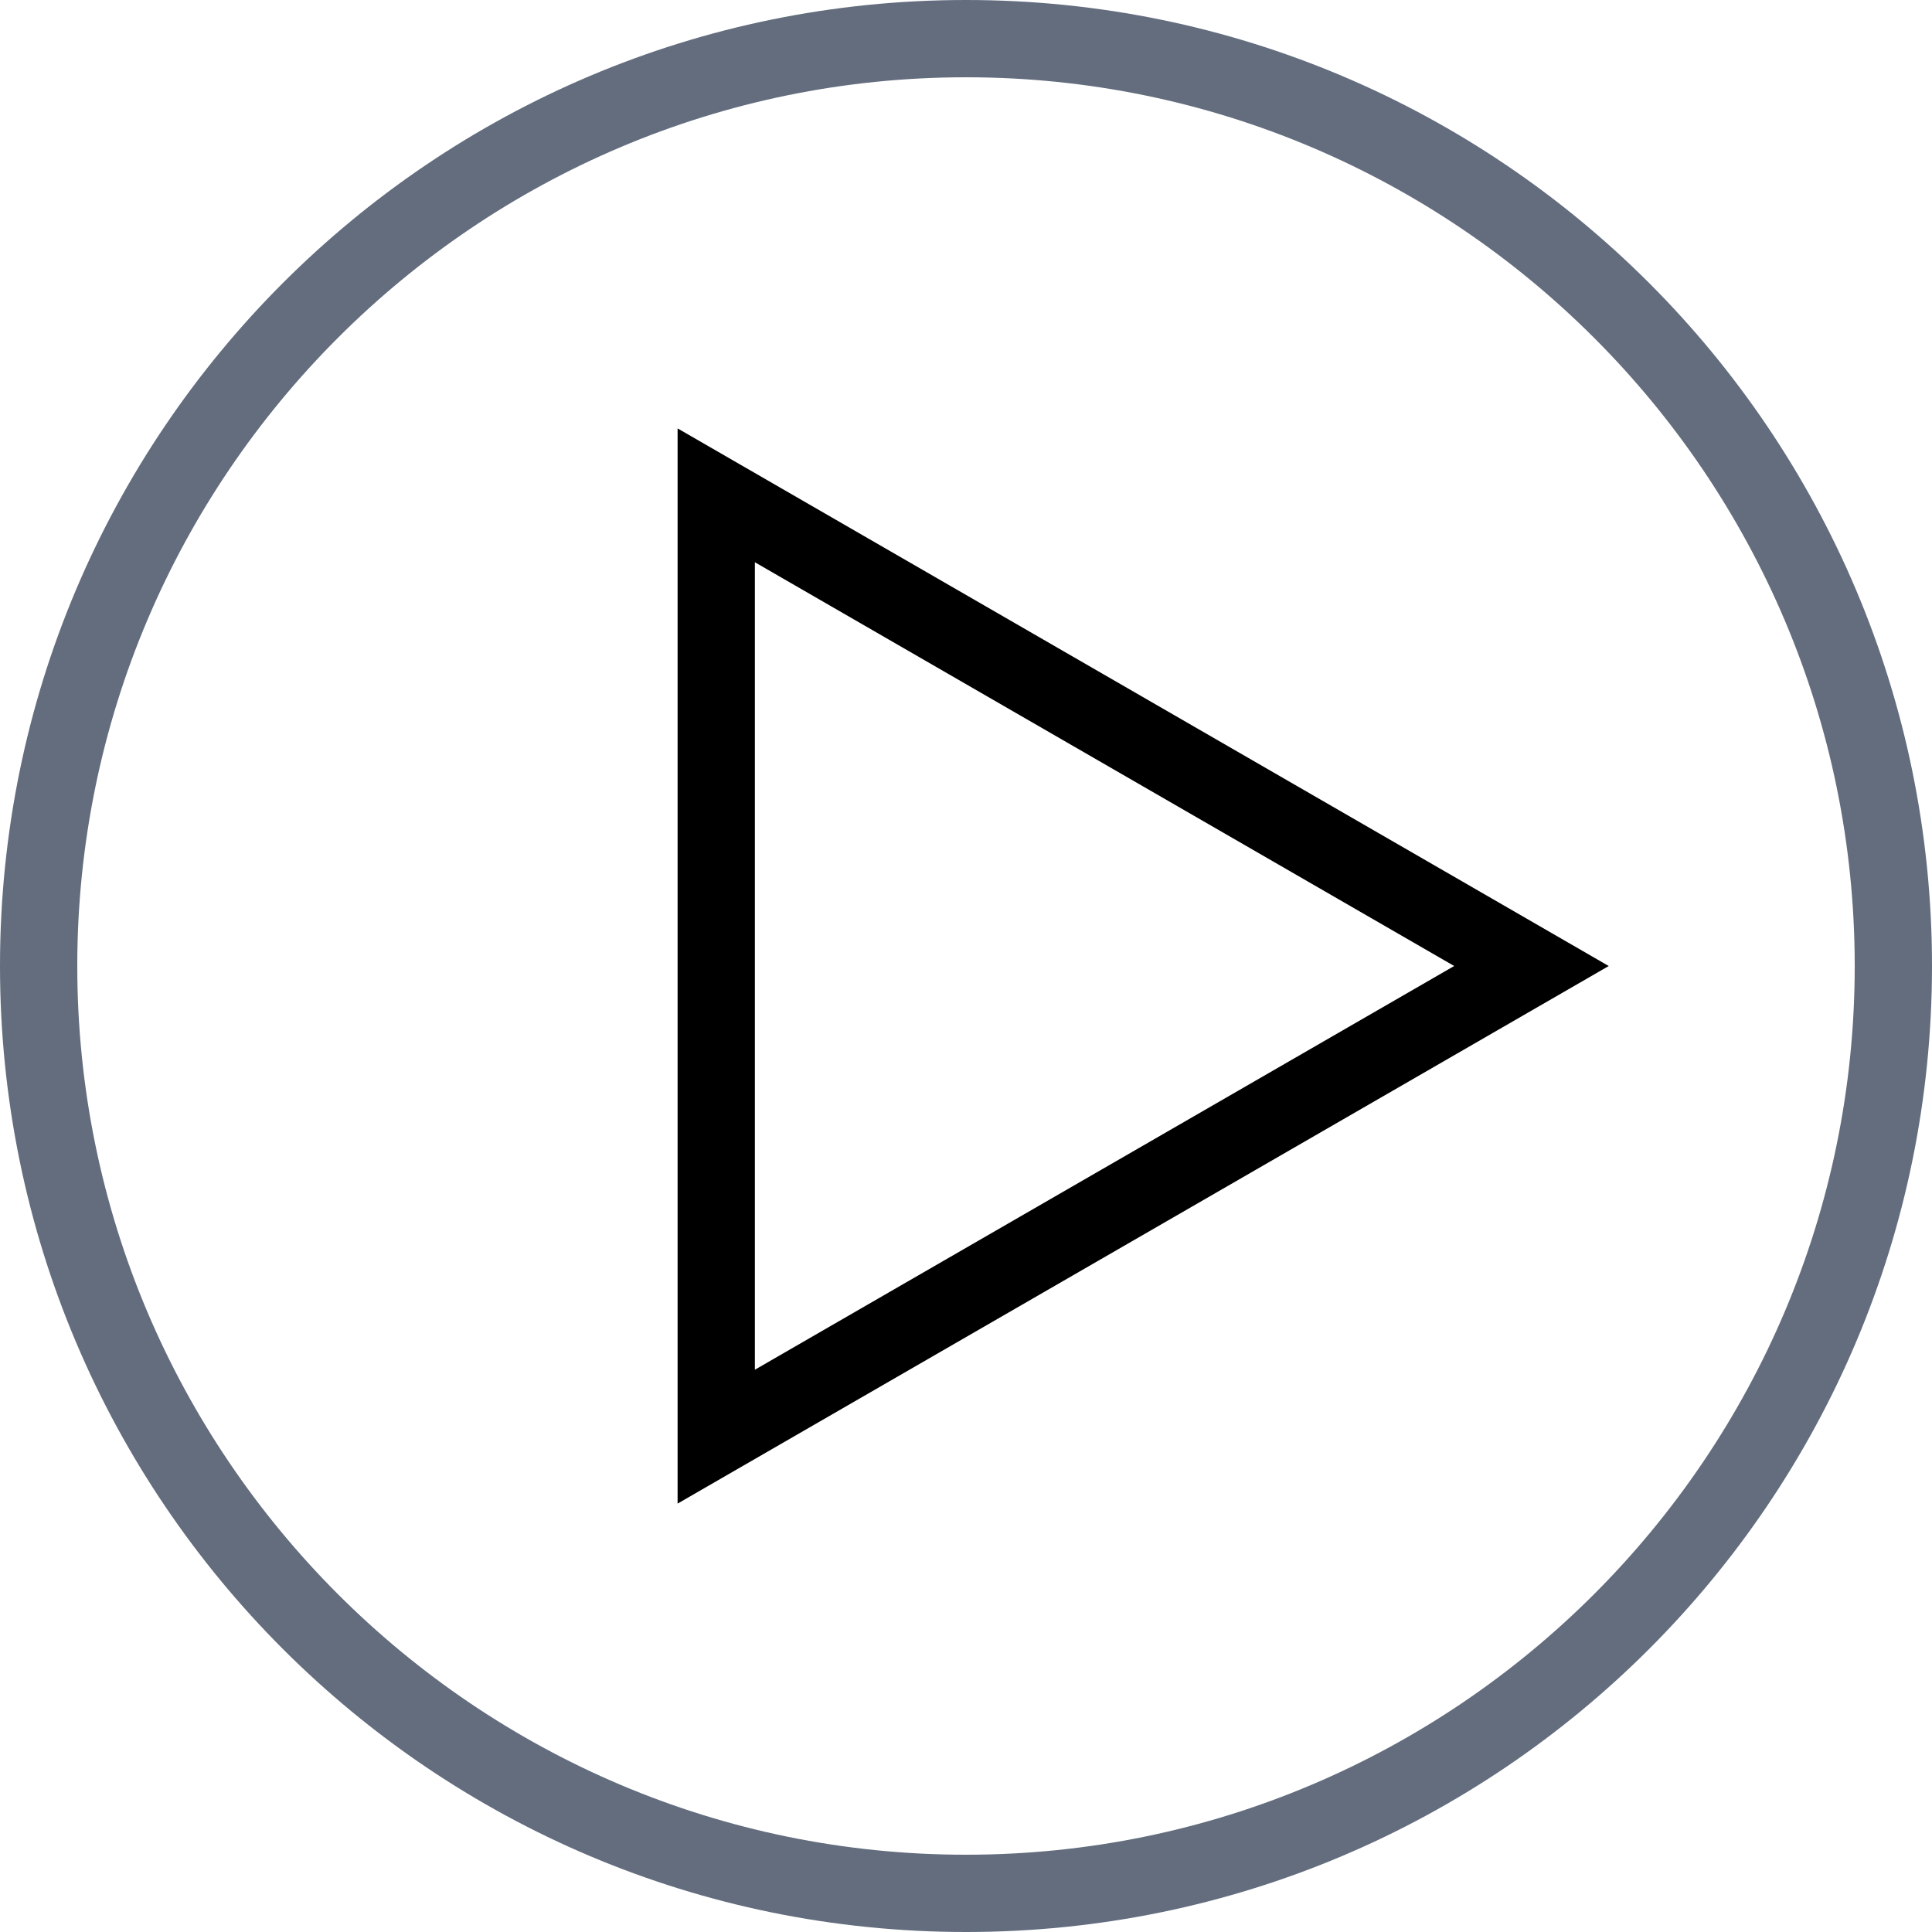
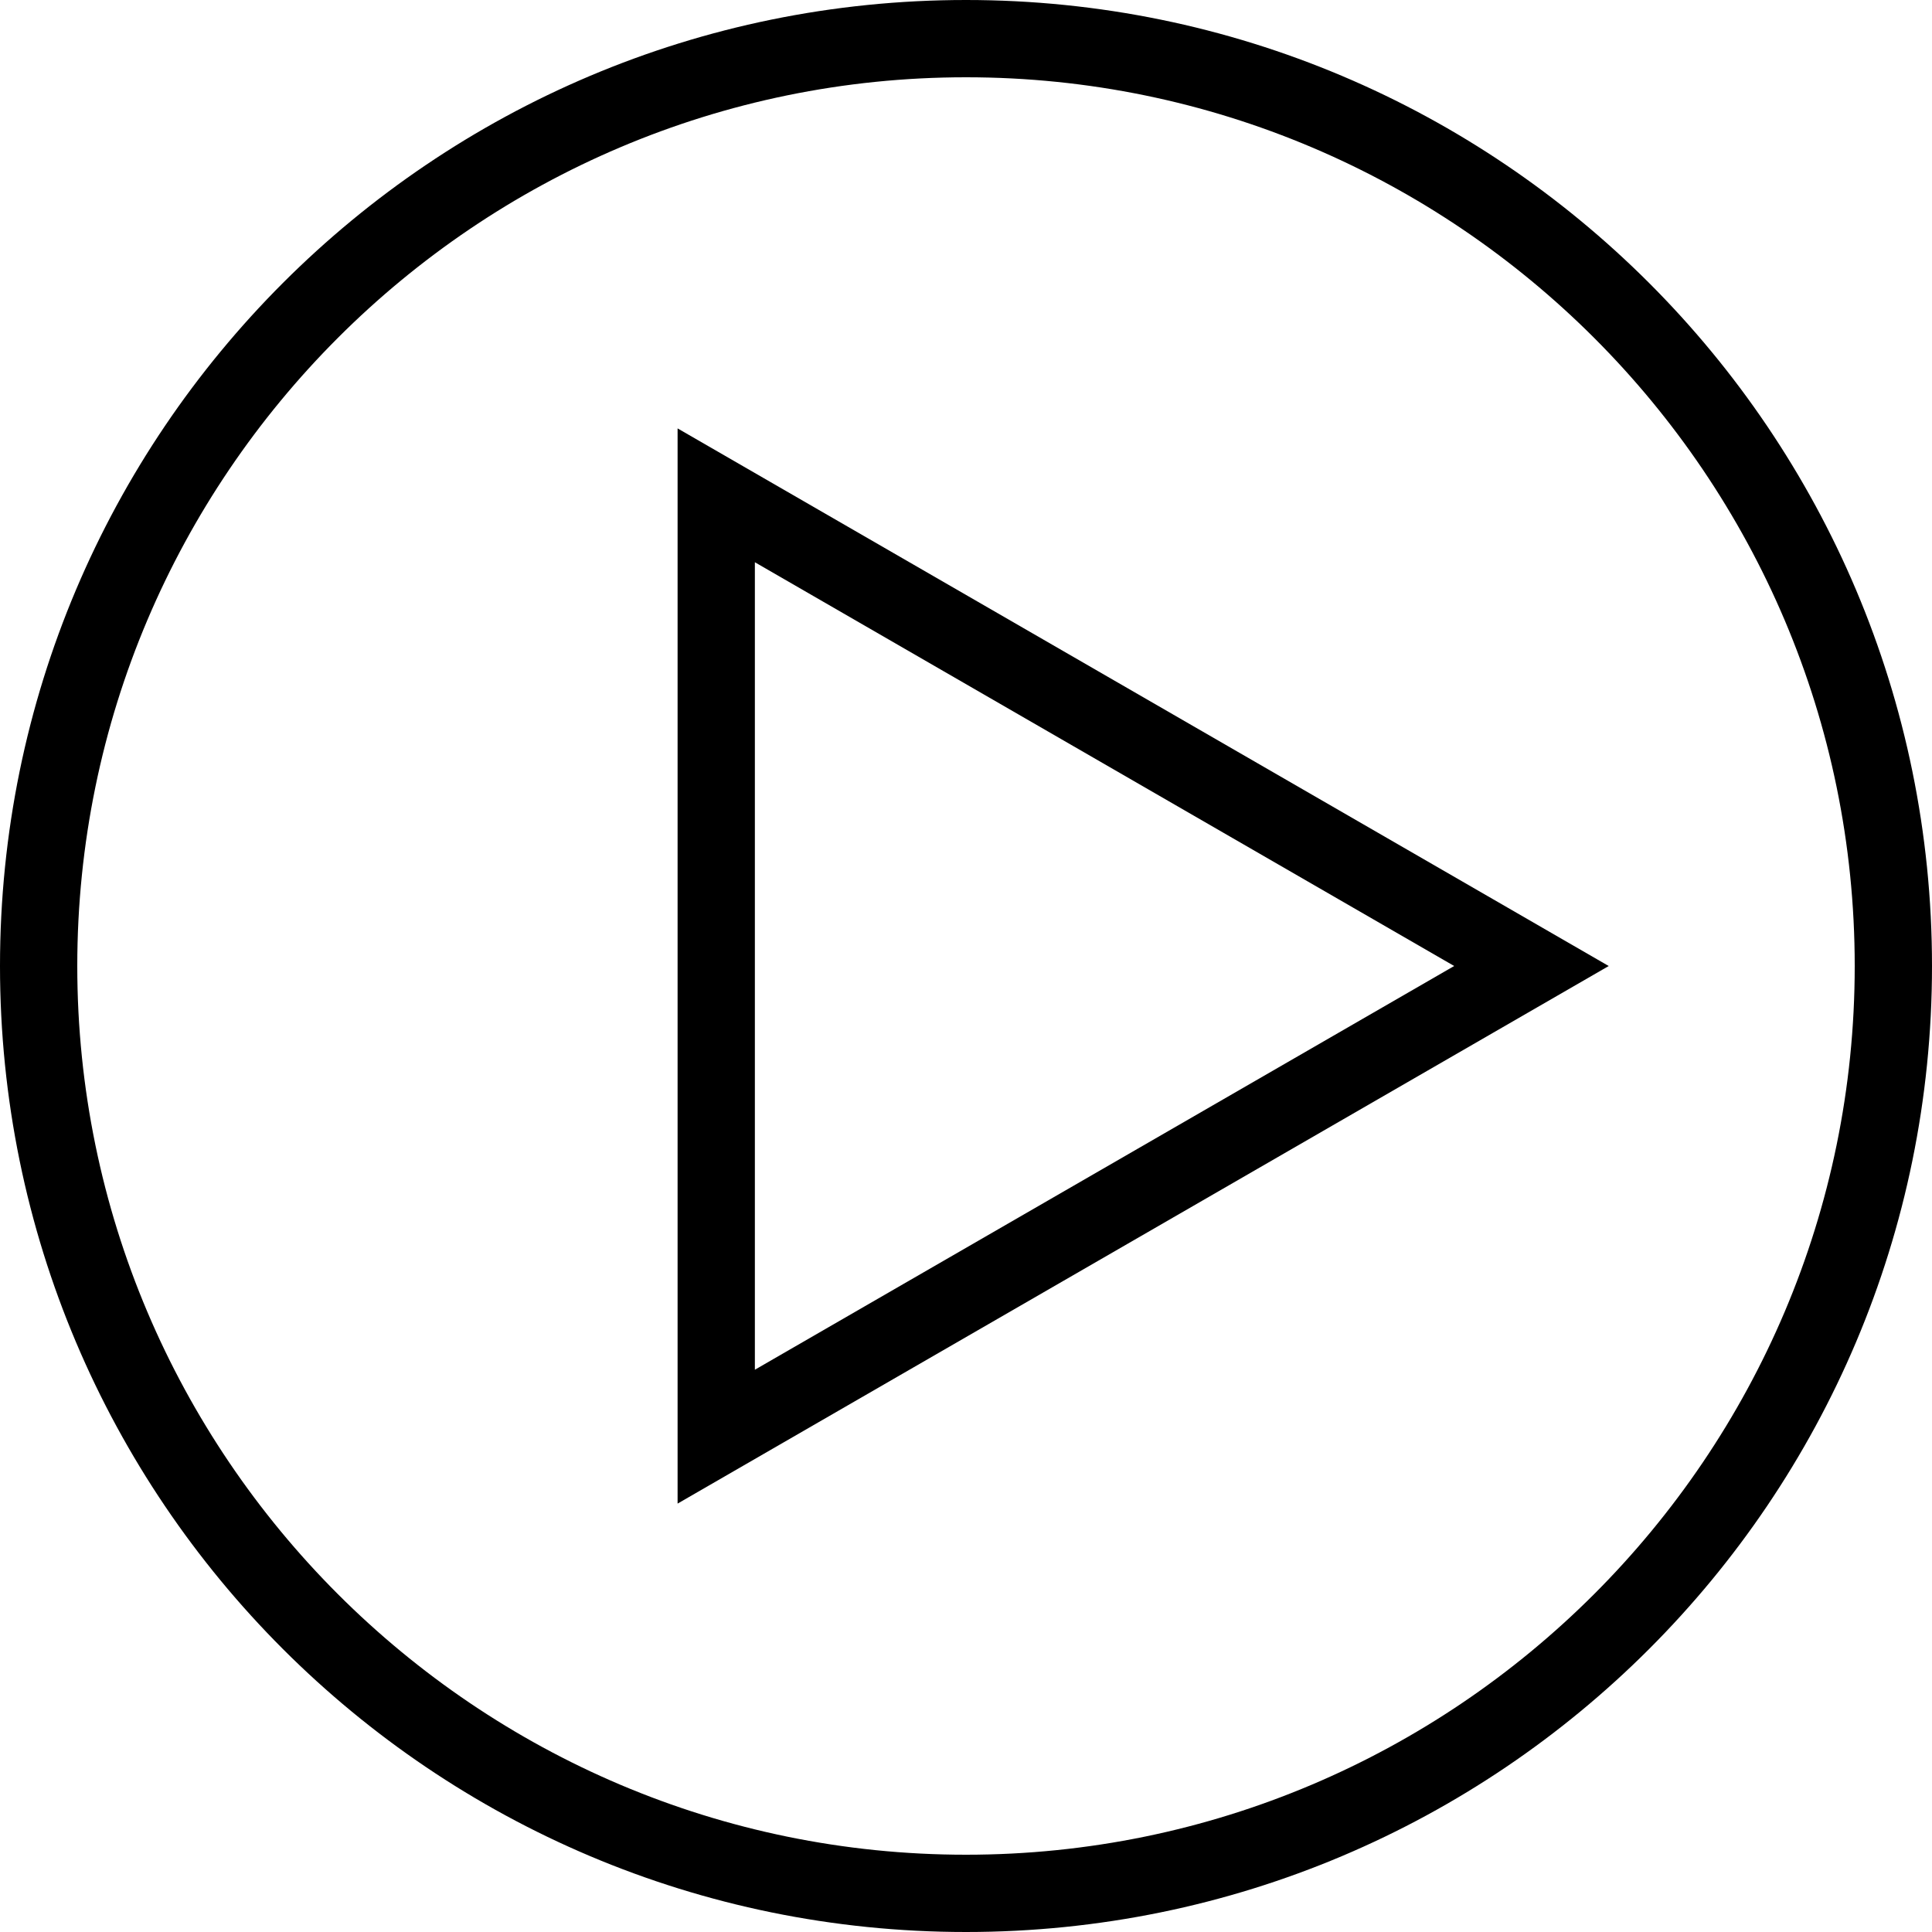
<svg xmlns="http://www.w3.org/2000/svg" class="icon" width="200px" height="200.00px" viewBox="0 0 1024 1024" version="1.1">
  <path fill="currentColor" d="M791.224 476.529 420.577 262.533l-61.44-35.471 0 70.943 0 427.991 0 70.943 61.44-35.471 370.637-213.985 61.44-35.471L791.224 476.529zM400.097 725.985 400.097 298.004 770.744 512 400.097 725.985z" />
-   <path fill="#636d7e" d="M512 0C229.233 0 0 229.233 0 512c0 282.757 229.233 512 512 512 282.778 0 512-229.243 512-512C1024 229.233 794.778 0 512 0zM512 983.04C252.273 983.04 40.96 771.727 40.96 512 40.96 252.262 252.273 40.96 512 40.96c259.738 0 471.04 211.302 471.04 471.04C983.04 771.727 771.738 983.04 512 983.04z" />
+   <path fill="currentColor" d="M512 0C229.233 0 0 229.233 0 512c0 282.757 229.233 512 512 512 282.778 0 512-229.243 512-512C1024 229.233 794.778 0 512 0zM512 983.04C252.273 983.04 40.96 771.727 40.96 512 40.96 252.262 252.273 40.96 512 40.96c259.738 0 471.04 211.302 471.04 471.04C983.04 771.727 771.738 983.04 512 983.04z" />
</svg>
